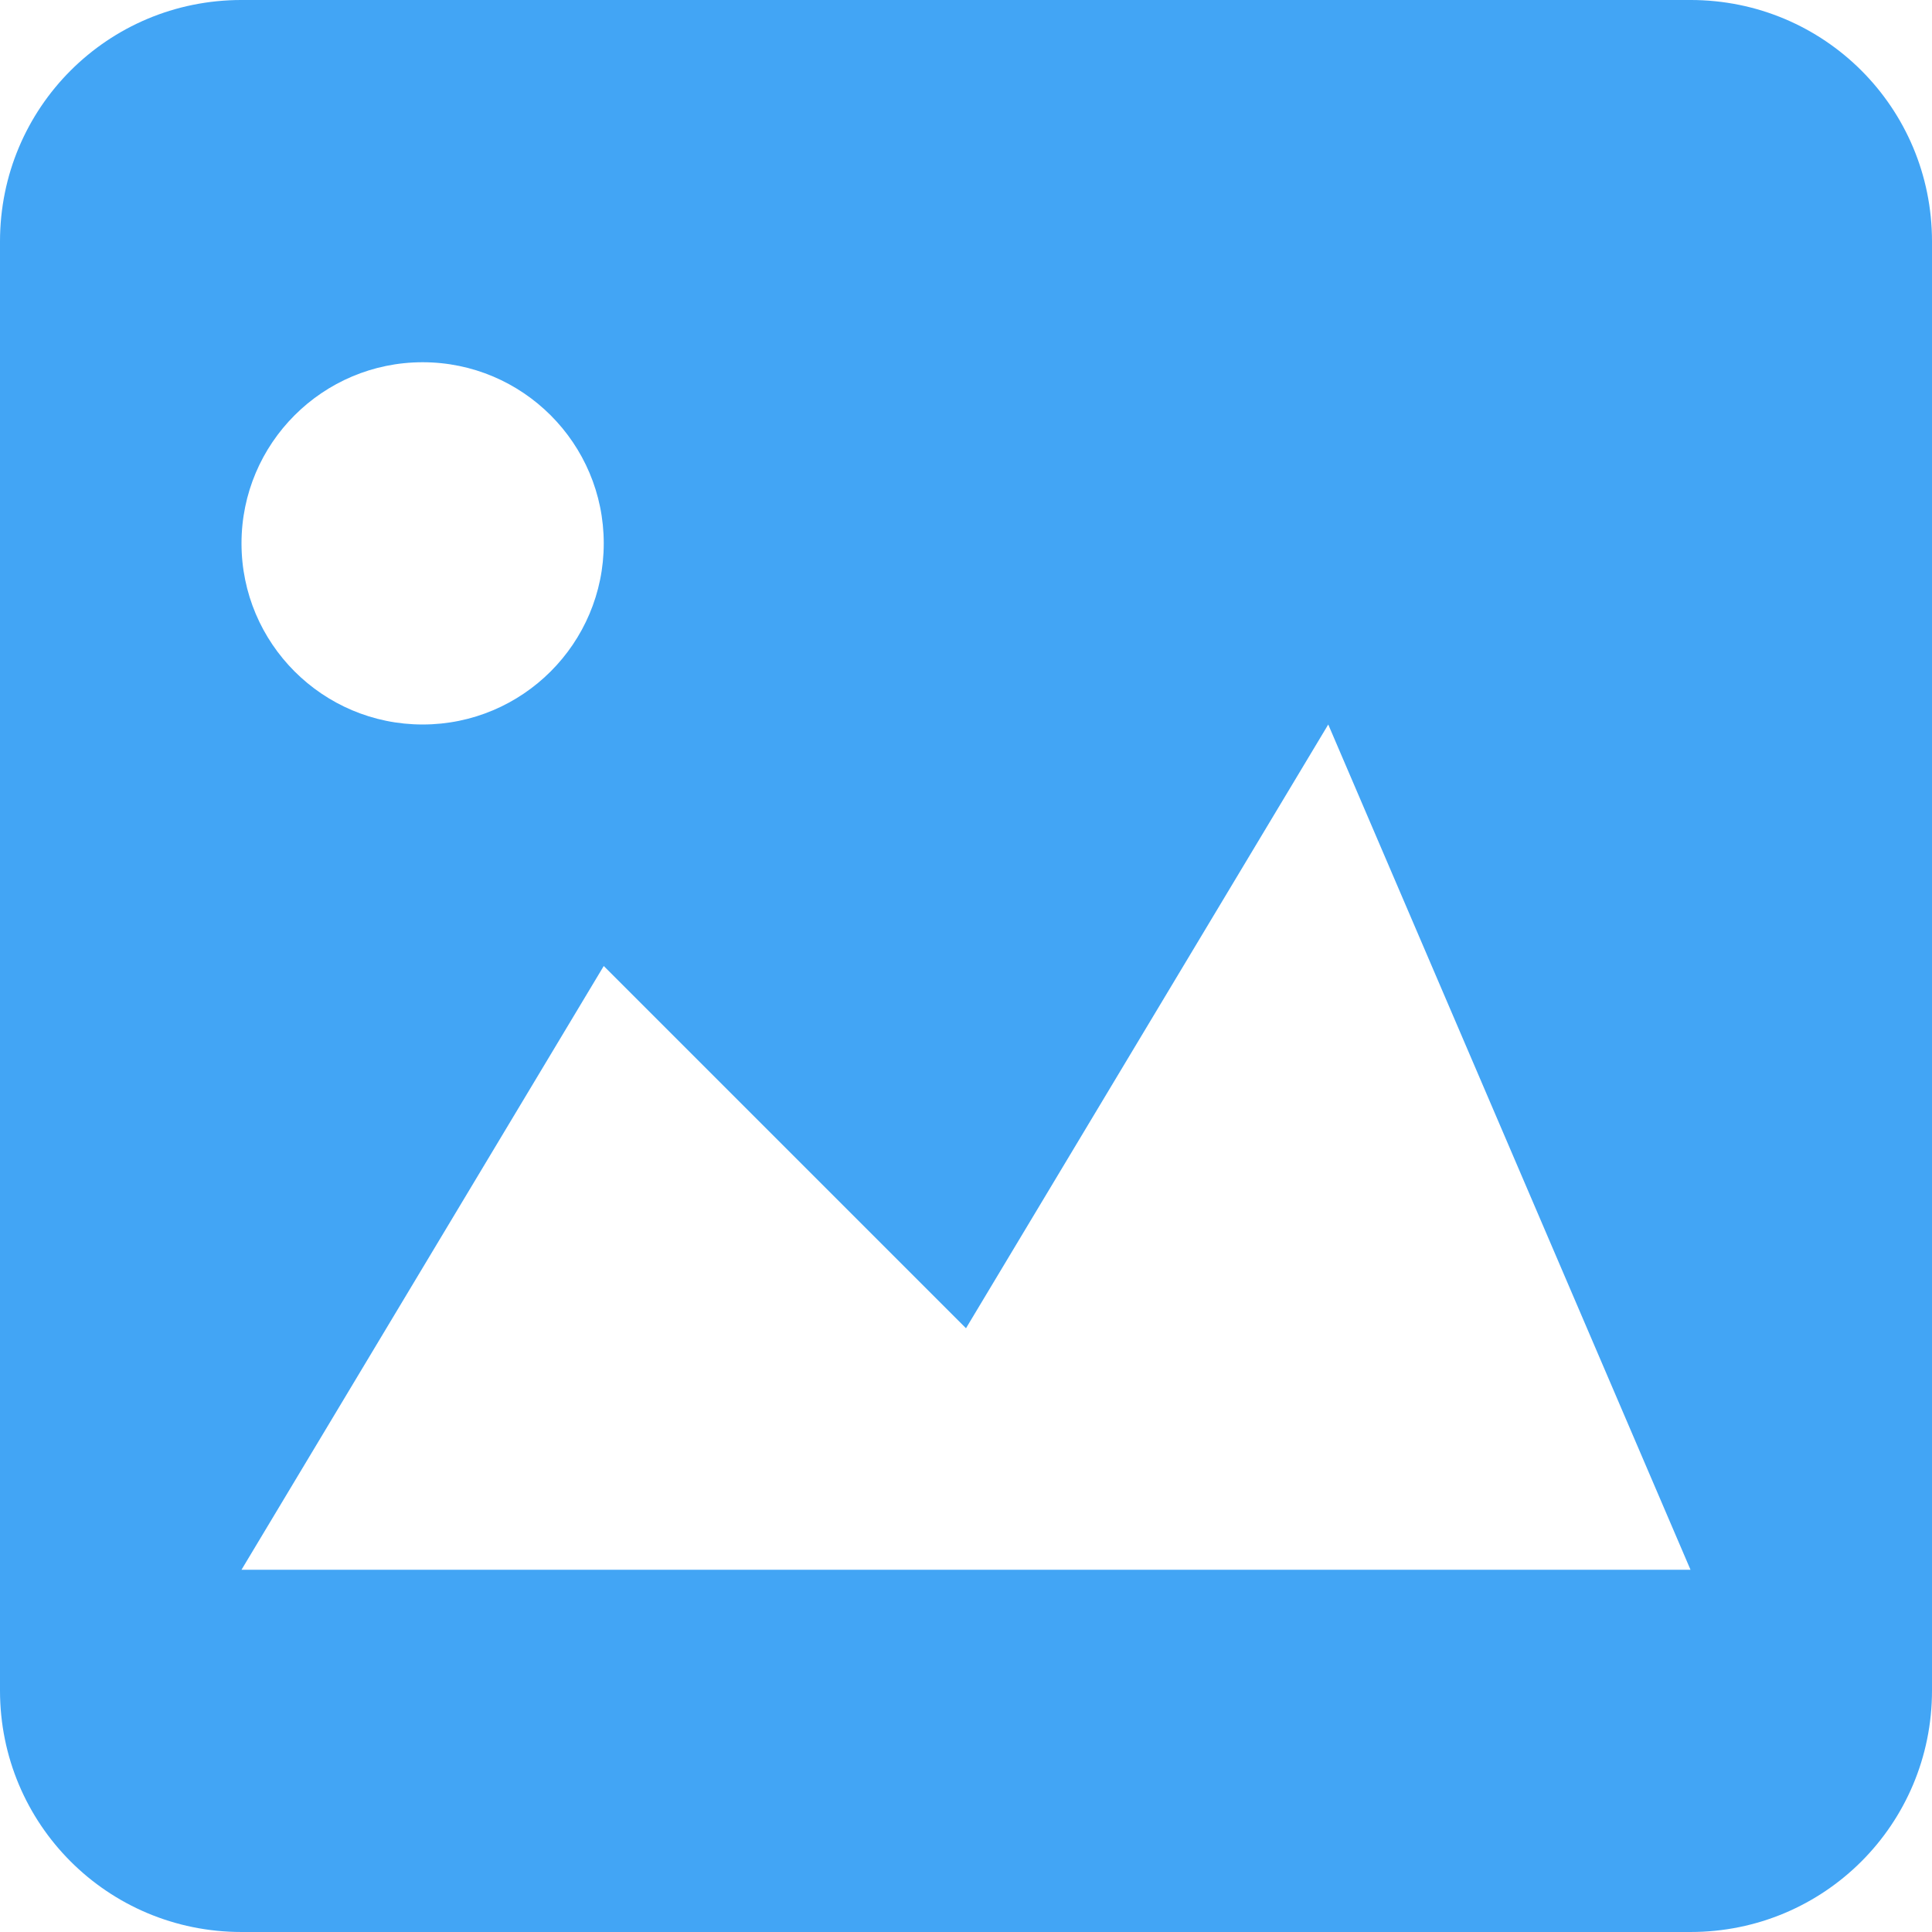
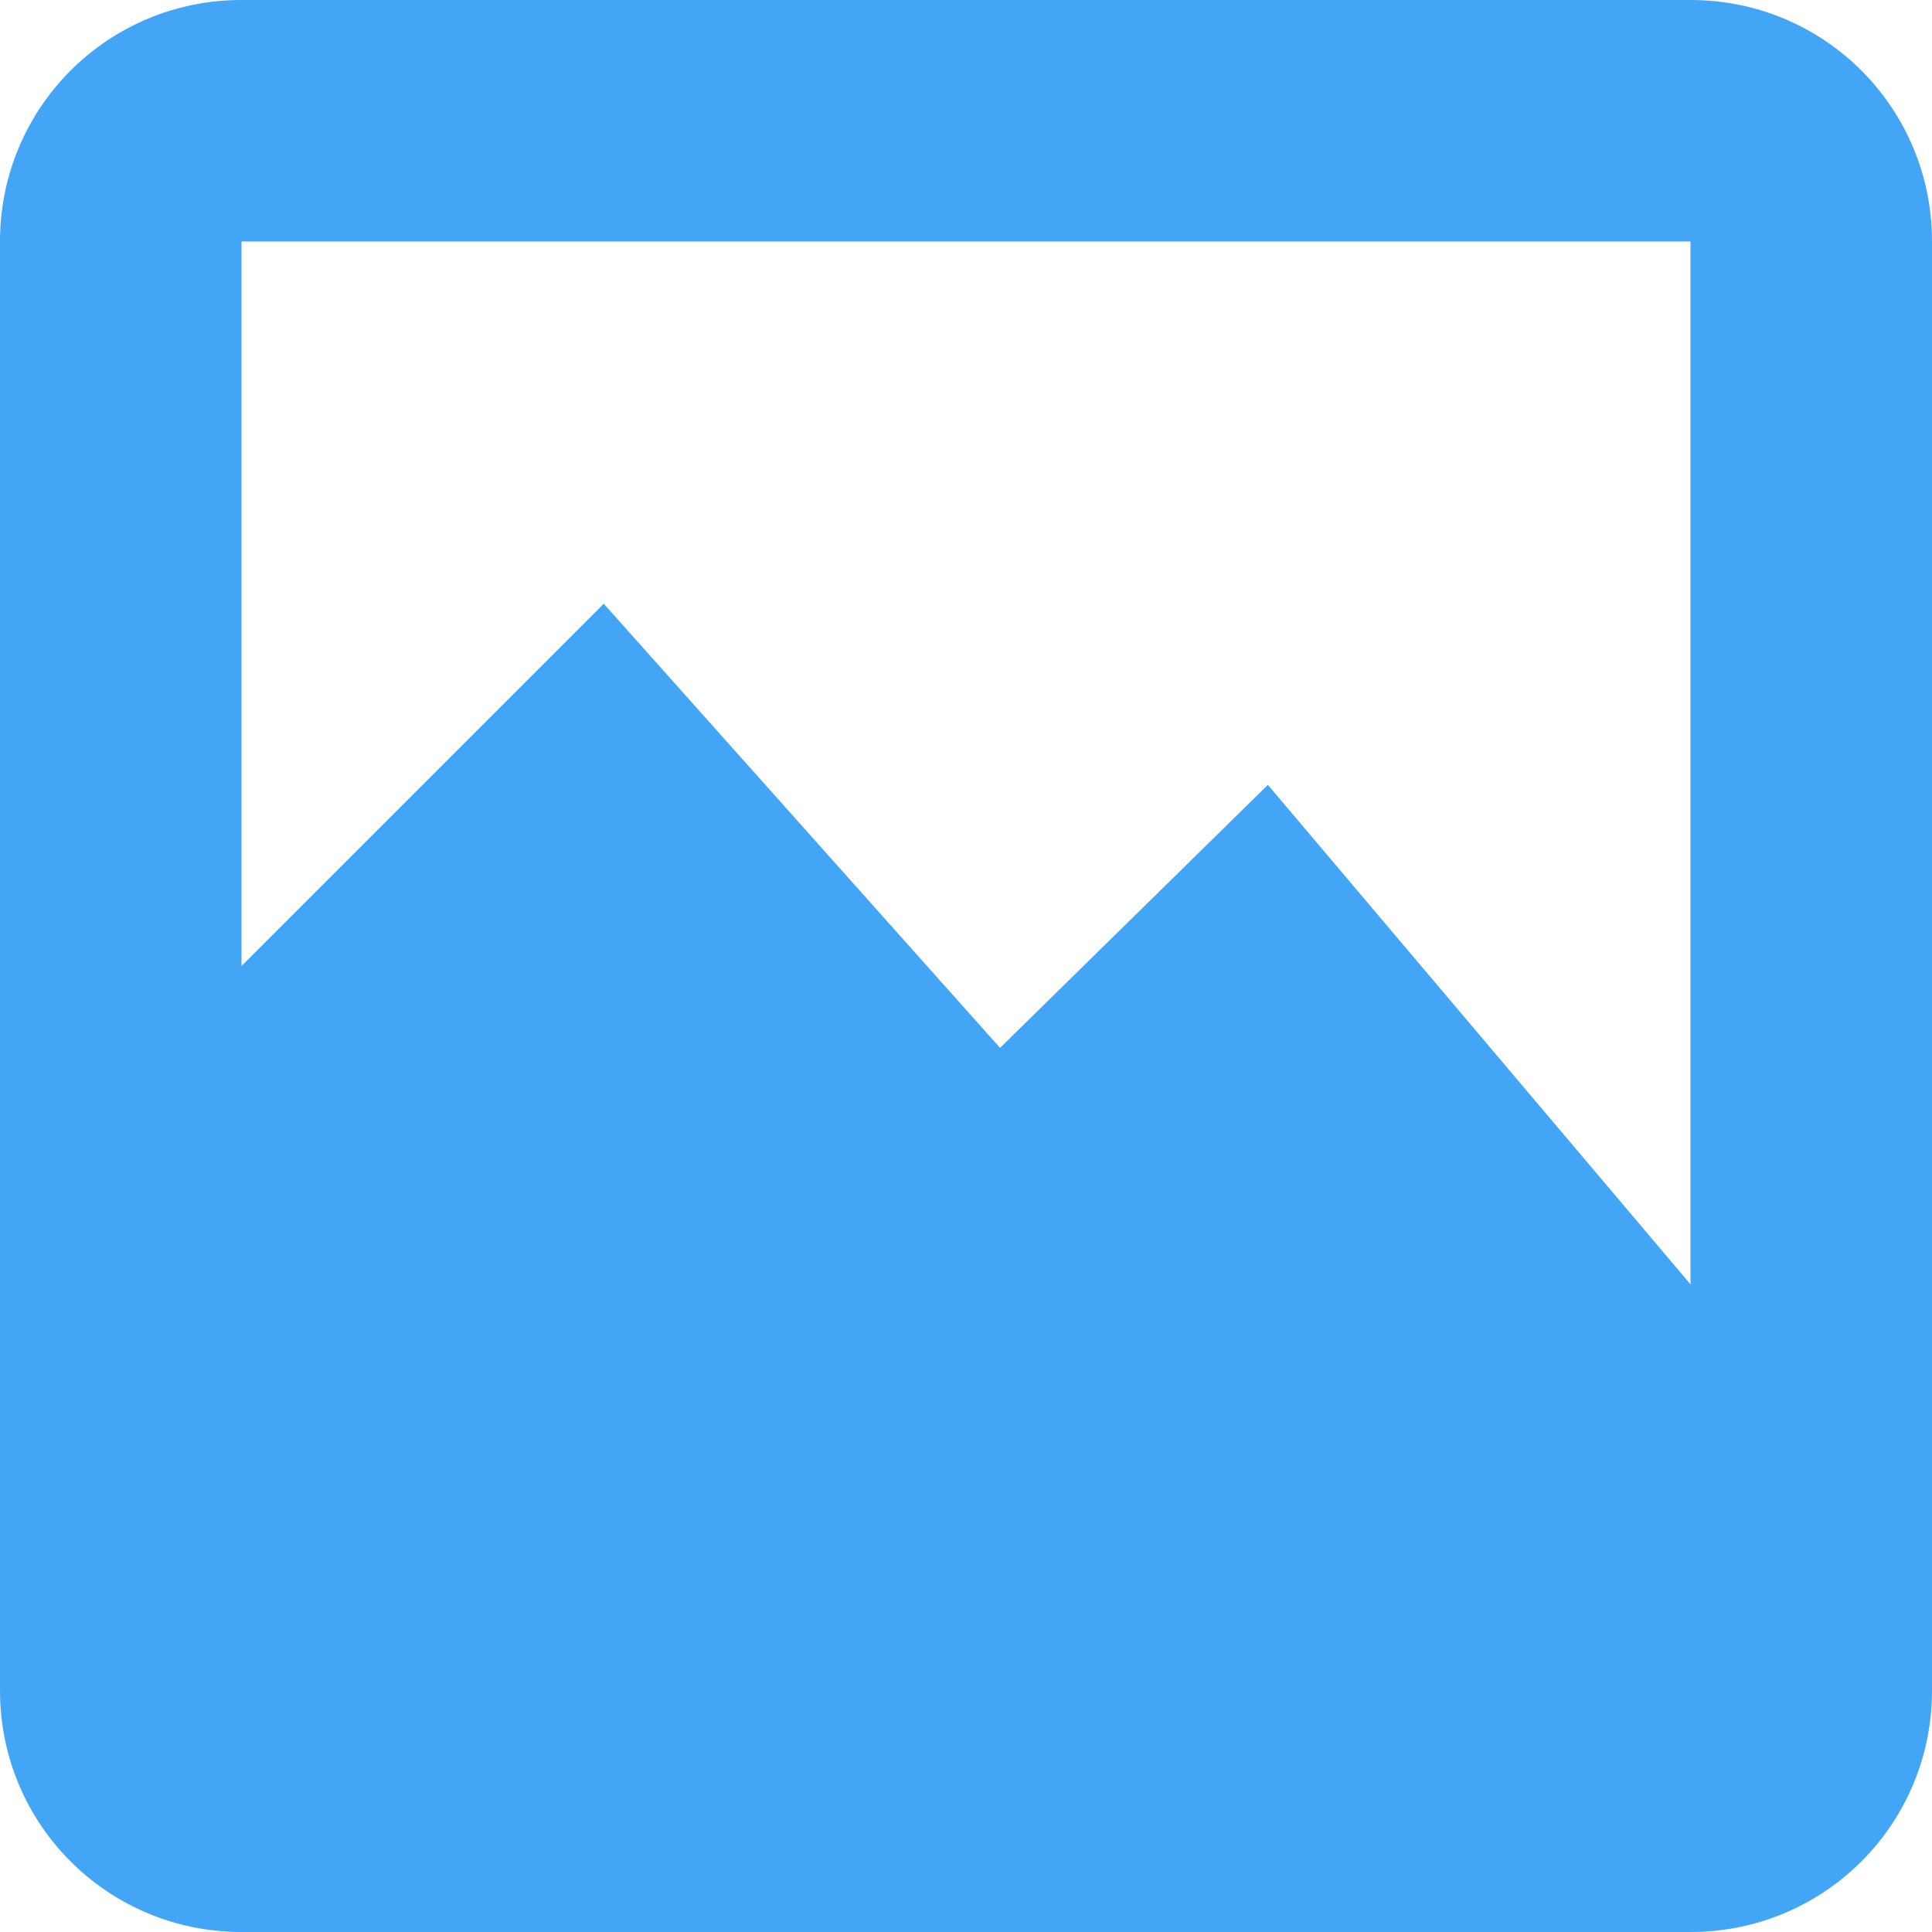
- <svg xmlns="http://www.w3.org/2000/svg" xmlns:xlink="http://www.w3.org/1999/xlink" width="16" height="16" id="svg2" version="1.1">
-   <defs id="defs4">
-     <linearGradient id="linearGradient3874">
-       <stop style="stop-color:#000000;stop-opacity:1;" offset="0" id="stop3876" />
-       <stop style="stop-color:#000000;stop-opacity:0;" offset="1" id="stop3878" />
-     </linearGradient>
-     <linearGradient id="linearGradient3861">
-       <stop style="stop-color:#000000;stop-opacity:1;" offset="0" id="stop3863" />
-       <stop style="stop-color:#000000;stop-opacity:0;" offset="1" id="stop3865" />
-     </linearGradient>
-     <linearGradient id="linearGradient3844">
-       <stop style="stop-color:#000000;stop-opacity:0.392;" offset="0" id="stop3846" />
-       <stop style="stop-color:#000000;stop-opacity:0;" offset="1" id="stop3848" />
-     </linearGradient>
-     <linearGradient id="linearGradient3810">
-       <stop style="stop-color:#f16d87;stop-opacity:1;" offset="0" id="stop3812" />
-       <stop style="stop-color:#f88ca1;stop-opacity:1;" offset="1" id="stop3814" />
-     </linearGradient>
-     <linearGradient xlink:href="#linearGradient3810" id="linearGradient3816" x1="24" y1="1046.362" x2="24" y2="1014.362" gradientUnits="userSpaceOnUse" />
-     <linearGradient xlink:href="#linearGradient3810" id="linearGradient3856" gradientUnits="userSpaceOnUse" x1="24" y1="1046.362" x2="24" y2="1014.362" gradientTransform="translate(0,-3)" />
-     <linearGradient xlink:href="#linearGradient3810" id="linearGradient3858" gradientUnits="userSpaceOnUse" x1="24" y1="1046.362" x2="24" y2="1014.362" gradientTransform="translate(0,-1004.362)" />
-     <linearGradient xlink:href="#linearGradient3861" id="linearGradient3867" x1="1.995" y1="28.562" x2="46.005" y2="28.562" gradientUnits="userSpaceOnUse" />
-     <linearGradient xlink:href="#linearGradient3874" id="linearGradient3880" x1="24" y1="42" x2="24" y2="38" gradientUnits="userSpaceOnUse" gradientTransform="translate(-44,1004.362)" />
-     <linearGradient xlink:href="#linearGradient3810" id="linearGradient3896" gradientUnits="userSpaceOnUse" x1="24" y1="1046.362" x2="24" y2="1004.362" />
-     <linearGradient xlink:href="#linearGradient3810" id="linearGradient3841" gradientUnits="userSpaceOnUse" x1="24" y1="1046.362" x2="24" y2="1004.362" gradientTransform="translate(0,1)" />
-     <linearGradient xlink:href="#linearGradient3810" id="linearGradient3843" gradientUnits="userSpaceOnUse" x1="24" y1="1046.362" x2="24" y2="1004.362" gradientTransform="translate(0,-1004.362)" />
-     <linearGradient xlink:href="#linearGradient3810" id="linearGradient3850" gradientUnits="userSpaceOnUse" gradientTransform="translate(-26,0)" x1="24" y1="1046.362" x2="24" y2="1004.362" />
-     <linearGradient xlink:href="#linearGradient3810" id="linearGradient3857" gradientUnits="userSpaceOnUse" x1="24" y1="1046.362" x2="24" y2="1004.362" gradientTransform="translate(0,1)" />
-     <linearGradient xlink:href="#linearGradient3810" id="linearGradient3859" gradientUnits="userSpaceOnUse" x1="24" y1="1046.362" x2="24" y2="1004.362" gradientTransform="translate(0,-1004.362)" />
-   </defs>
+ <svg xmlns="http://www.w3.org/2000/svg" width="16" height="16" id="svg2" version="1.1">
+   <defs id="defs4" />
  <g id="layer1" transform="translate(0,-1036.362)">
-     <path id="rect3004" d="m 2,1036.362 c -1.108,0 -2,0.892 -2,2 l 0,12 c 0,1.108 0.892,2 2,2 l 12,0 c 1.108,0 2,-0.892 2,-2 l 0,-12 c 0,-1.108 -0.892,-2 -2,-2 z m 1.5,3 c 0.828,0 1.5,0.672 1.5,1.5 0,0.828 -0.672,1.5 -1.5,1.5 -0.828,0 -1.5,-0.672 -1.5,-1.5 0,-0.828 0.672,-1.5 1.5,-1.5 z m 7.5,3 3,7 -12,0 3,-5 3,3 z" style="fill:#42a5f5;fill-opacity:1" />
+     <g style="fill:#42a5f5;fill-opacity:1" id="g8" transform="translate(0,1036.362)">
+       <g style="fill-rule:evenodd;fill:#42a5f5;fill-opacity:1" transform="translate(0,-1036.362)" id="g10">
+         <path d="m 0.045,1046.796 c 0.229,-0.168 0.76,-0.668 1.63,-1.533 0.867,-0.87 2.027,-2.06 3.529,-3.624 0.983,1.398 1.706,2.406 2.241,3.069 0.522,0.655 0.812,0.942 0.882,0.862 0.555,-0.497 1.023,-0.92 1.426,-1.29 0.397,-0.37 0.705,-0.674 0.949,-0.922 1.221,1.536 2.235,2.801 3.123,3.869 0.873,1.061 1.566,1.864 2.103,2.455 l -3.324,-2.762 c -0.275,0.707 -0.723,1.072 -1.358,1.105 -0.653,0.019 -1.645,-0.773 -2.445,-0.92 -0.8,-0.146 -1.597,0.304 -2.308,0.061 -0.727,-0.257 -1.288,-1.273 -1.969,-1.536 -0.684,-0.26 -1.377,-0.26 -2.103,0 -0.791,0.387 -1.581,0.776 -2.375,1.165 z" id="path12" style="fill:#42a5f5;fill-opacity:1" />
+         <path d="m 0,1046.362 5,-5 3.282,3.678 2.218,-2.178 5.5,6.5 -3,2 -11,0 z" id="path14" style="fill:#42a5f5;fill-opacity:1" />
+       </g>
+       <g transform="translate(0,-1036.362)" id="g16" style="fill:#42a5f5;fill-opacity:1" />
+     </g>
+     <path style="fill:#42a5f5;fill-opacity:1" d="m 2,1036.362 c -1.108,0 -2,0.892 -2,2 l 0,12 c 0,1.108 0.892,2 2,2 l 12,0 c 1.108,0 2,-0.892 2,-2 l 0,-12 c 0,-1.108 -0.892,-2 -2,-2 l -12,0 z m 0,2 12,0 0,12 -12,0 0,-12 z" id="rect3007-8" />
  </g>
</svg>
